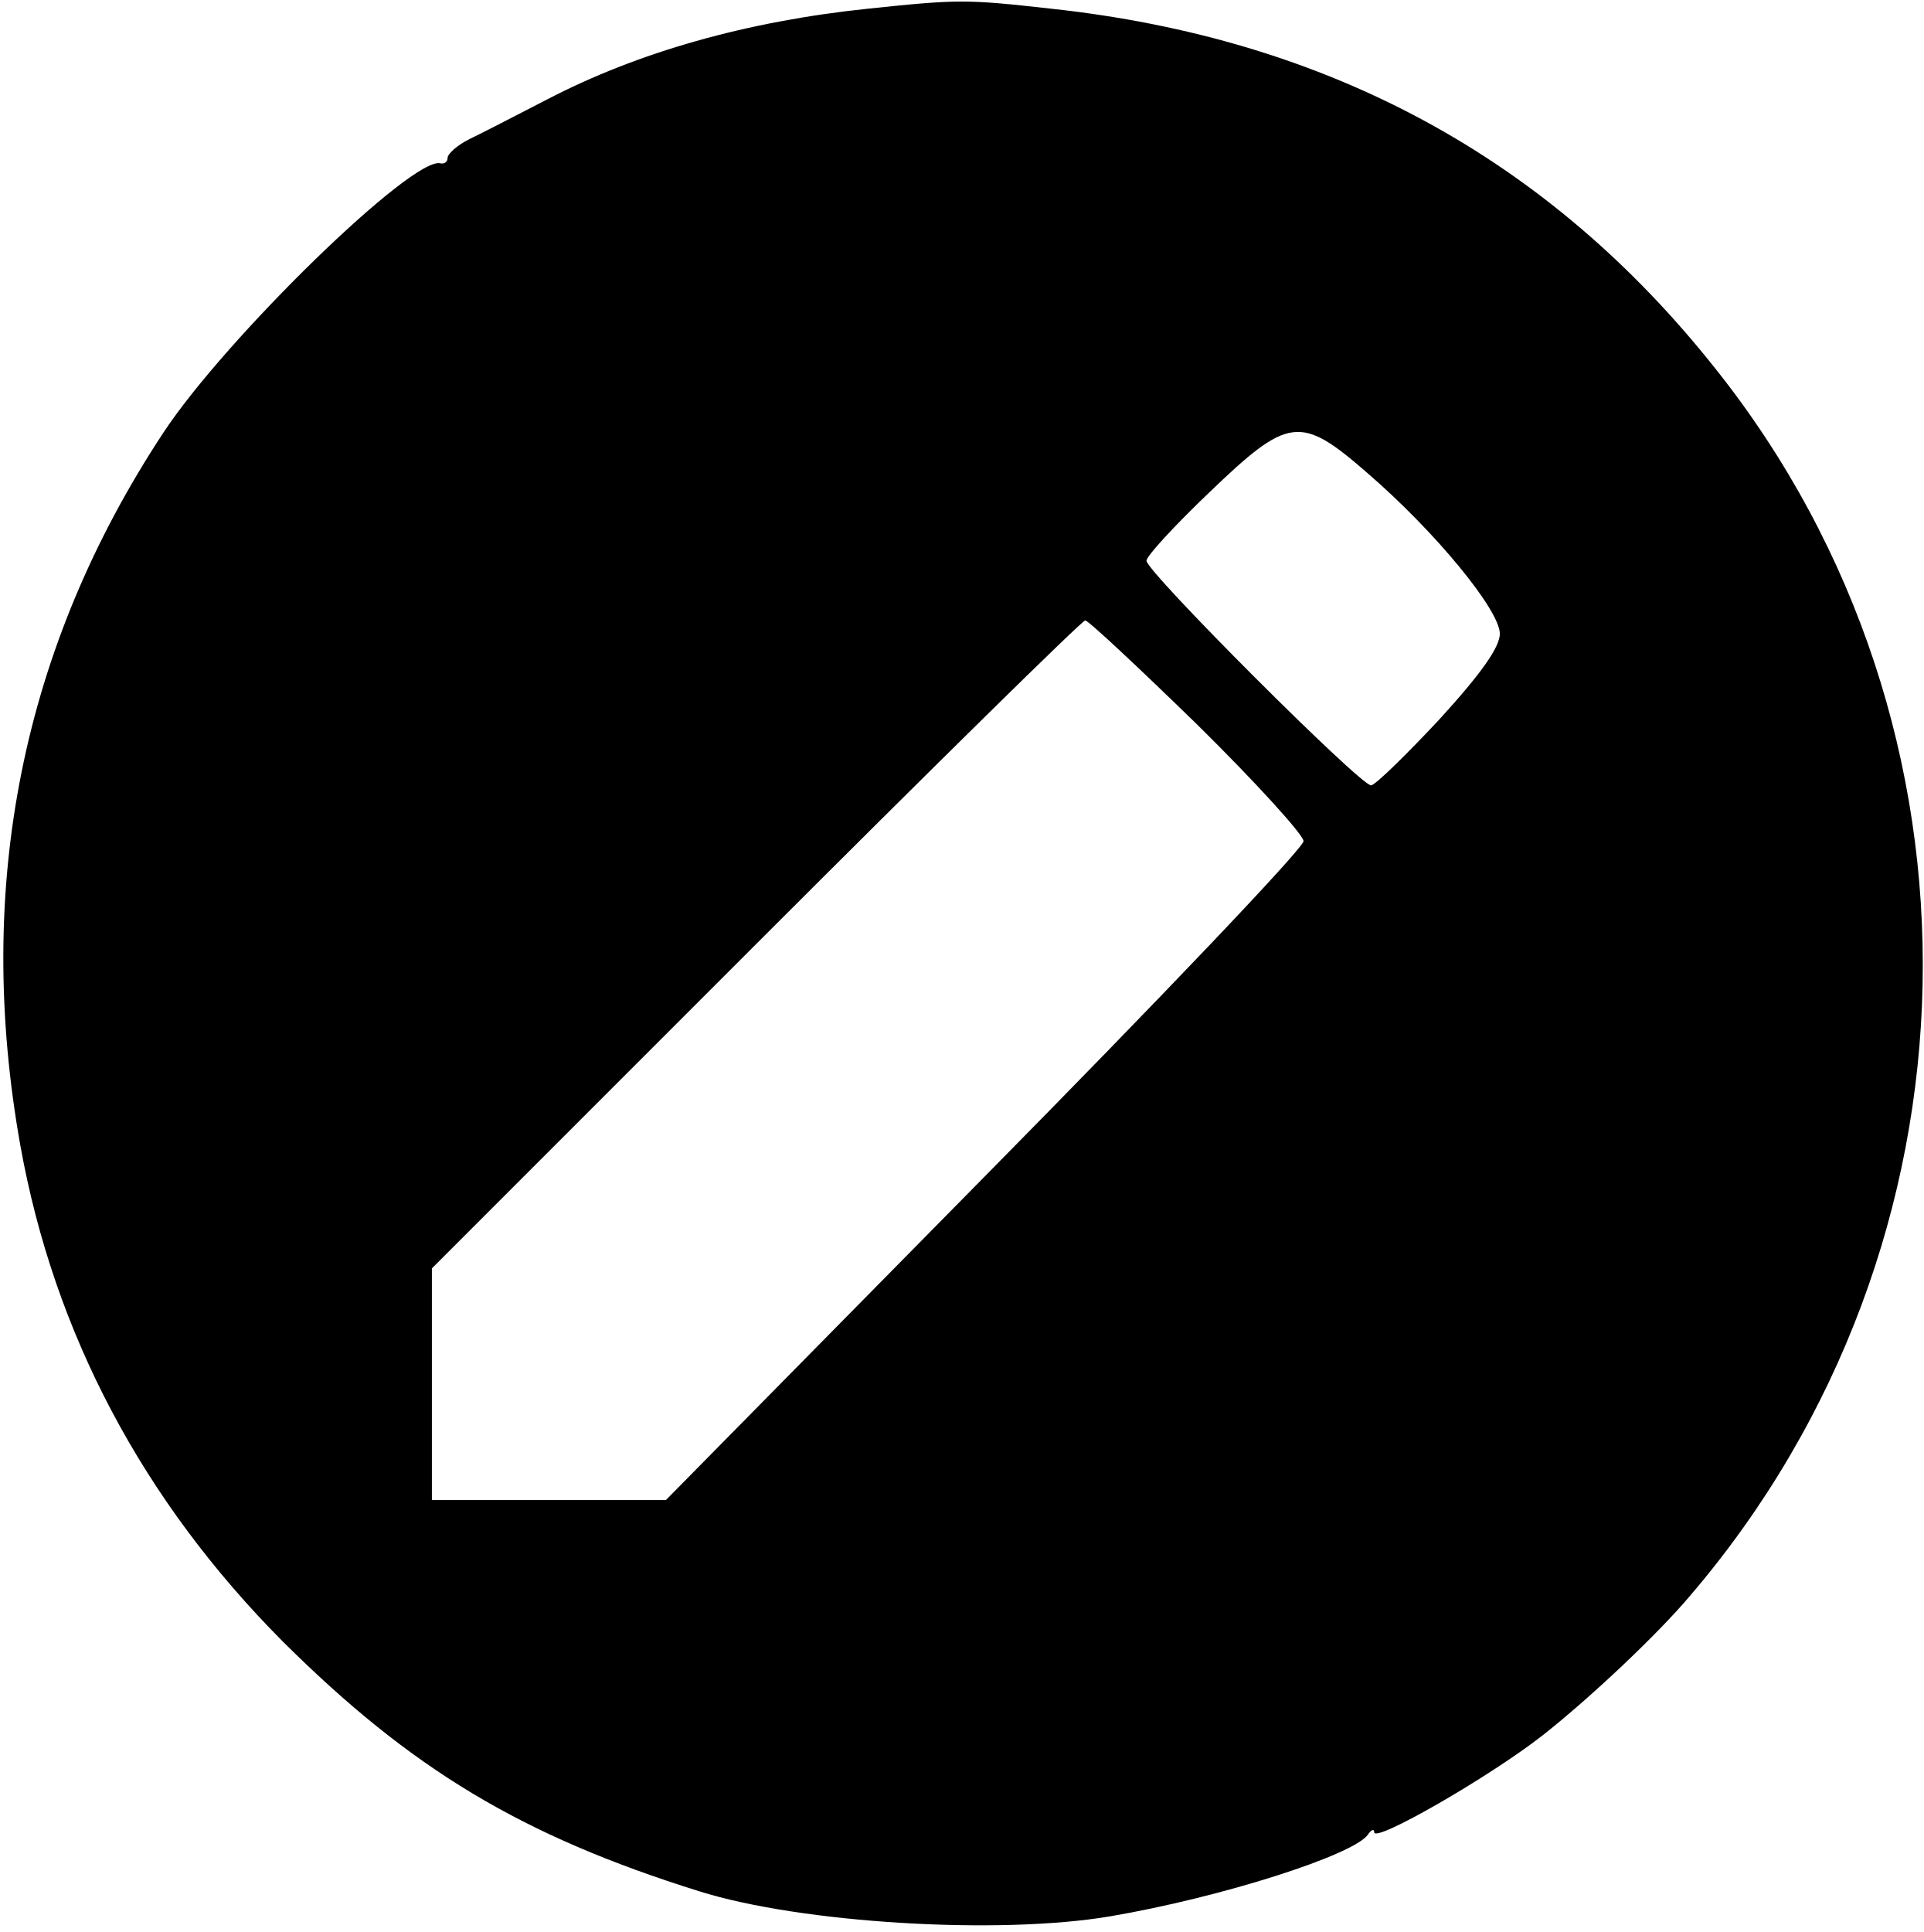
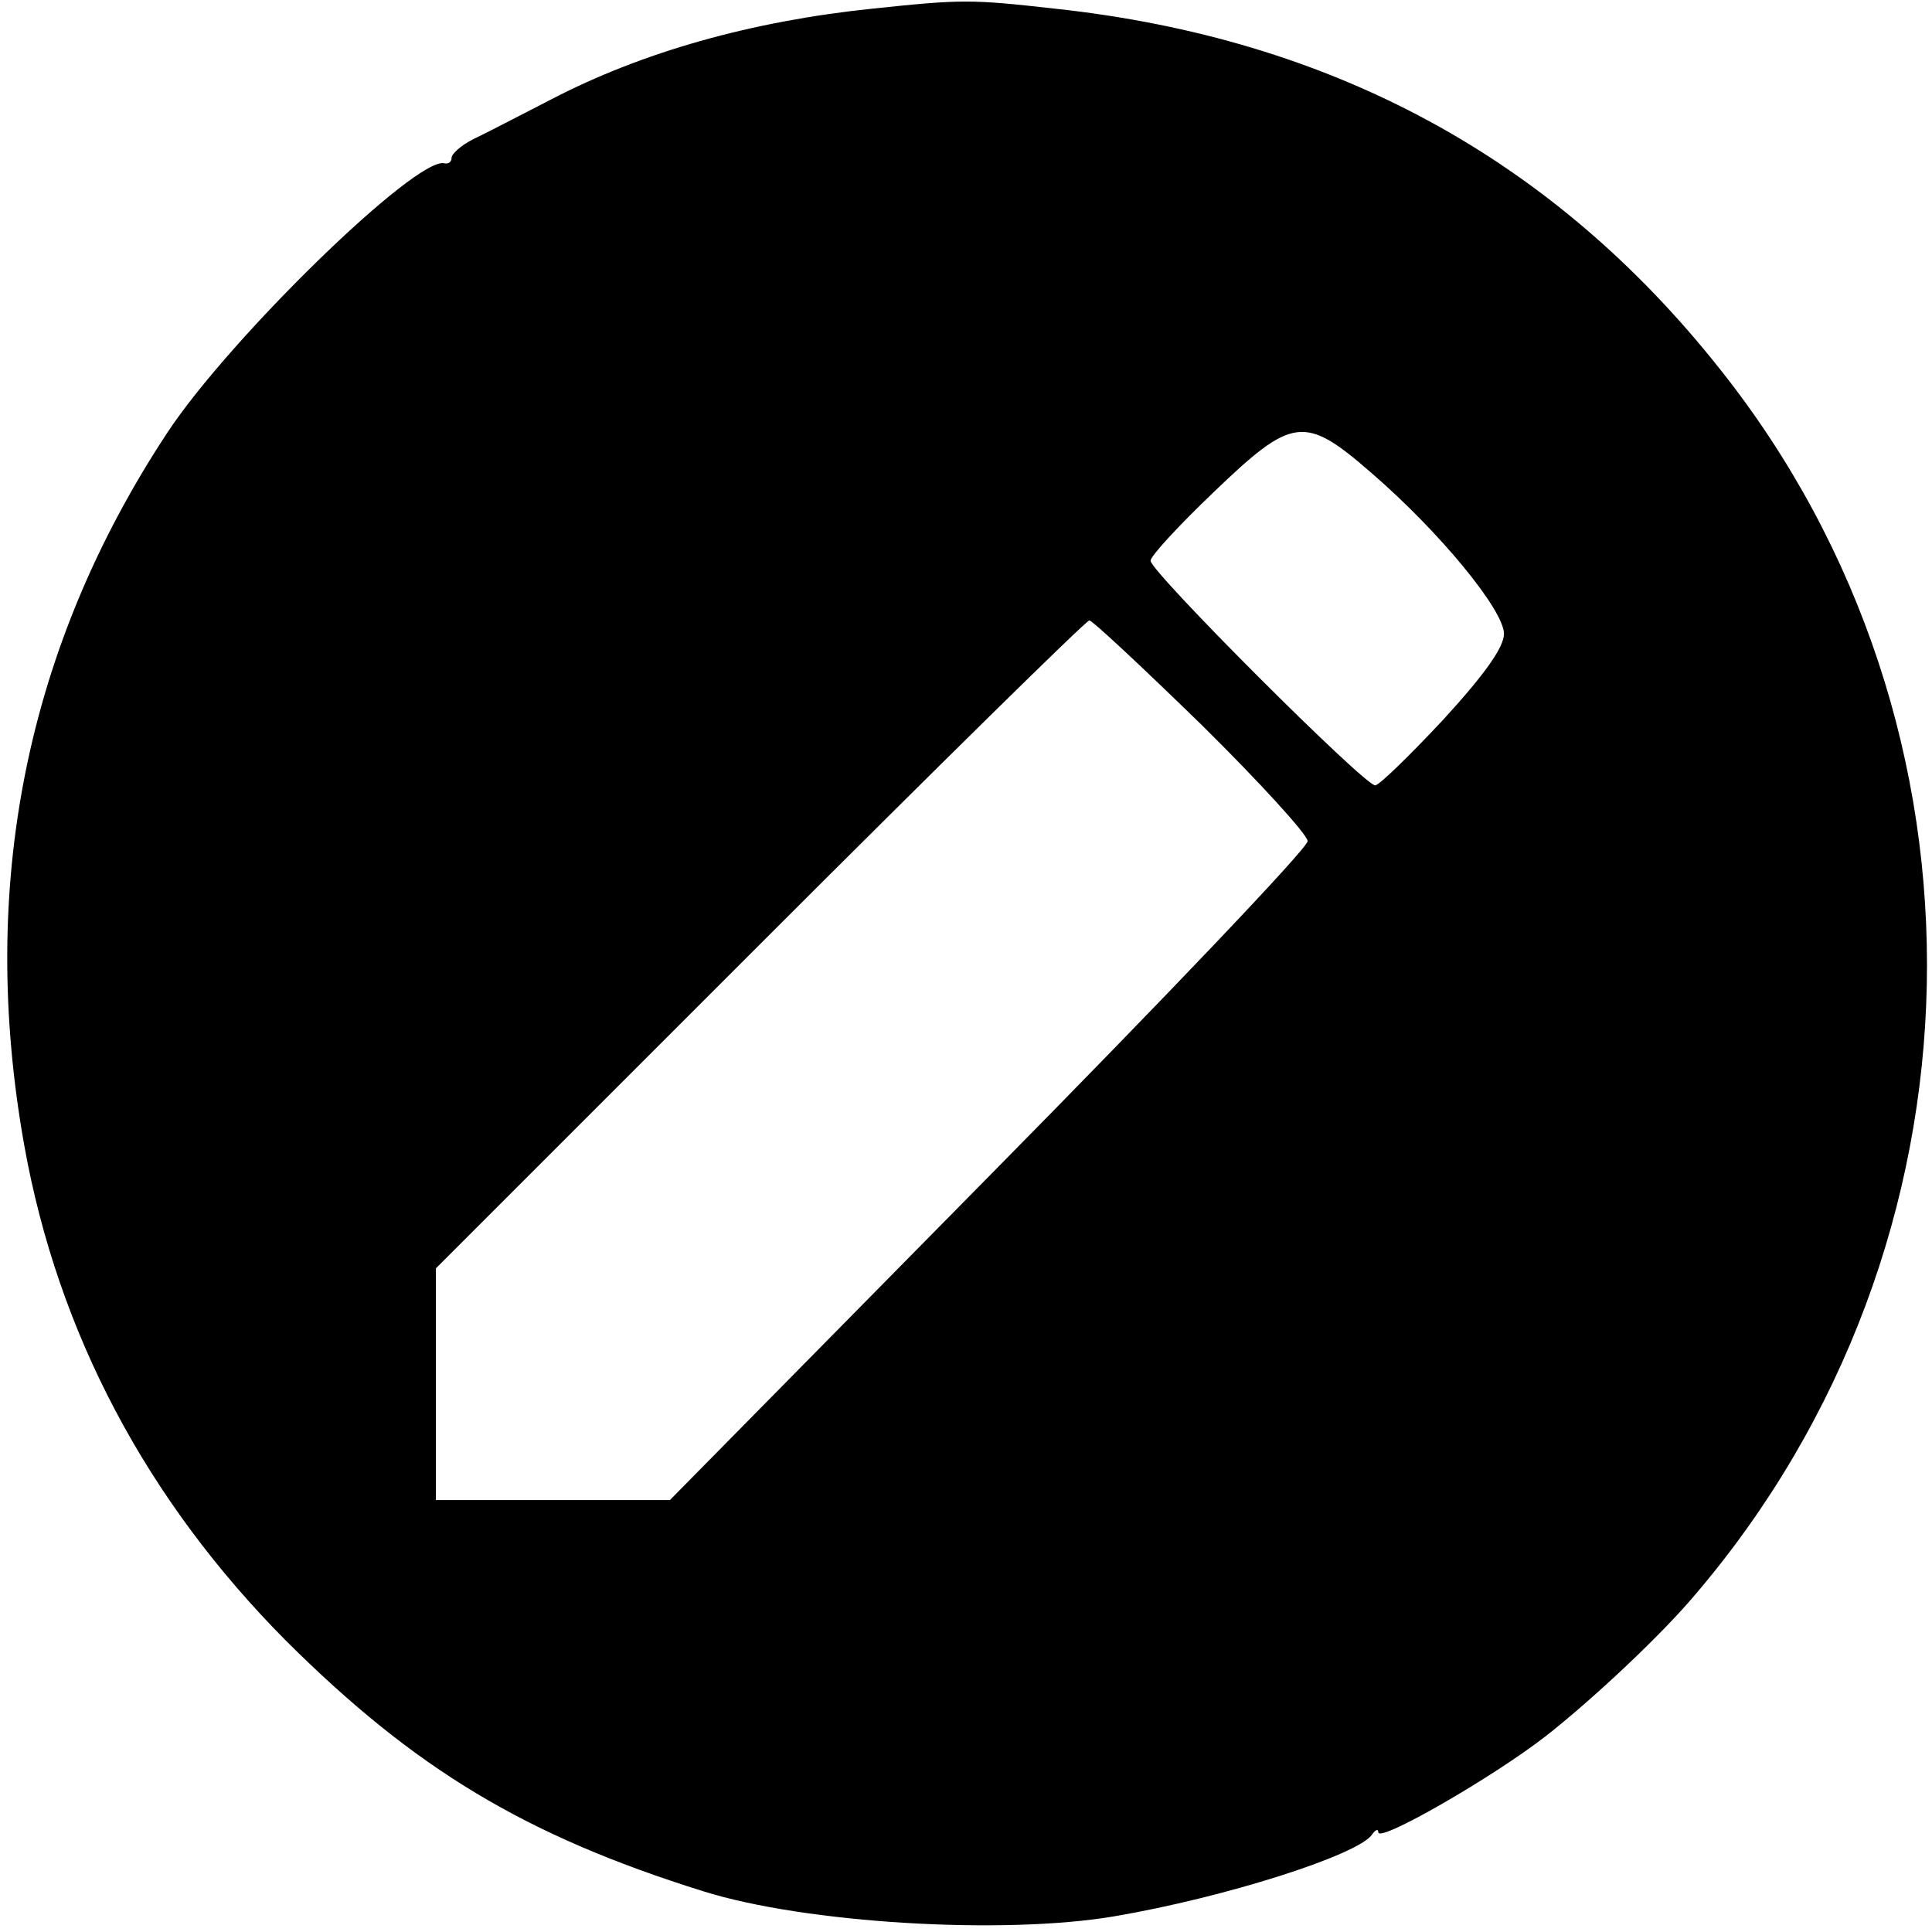
- <svg xmlns="http://www.w3.org/2000/svg" version="1.0" width="245pt" height="246pt" viewBox="0 0 245 246" preserveAspectRatio="xMidYMid meet">
+ <svg xmlns="http://www.w3.org/2000/svg" version="1.0" width="20pt" height="20pt" viewBox="0 0 245 246" preserveAspectRatio="xMidYMid meet">
  <g transform="translate(0,246) scale(0.1,-0.1)" fill="#000000" stroke="none">
    <path d="M1106 2449 c-154 -16 -293 -55 -410 -116 -39 -20 -83 -43 -98 -50 -16 -8 -28 -19 -28 -24 0 -5 -4 -8 -9 -7 -35 10 -274 -223 -353 -343 -180 -273 -241 -578 -182 -908 43 -239 156 -452 334 -631 163 -162 303 -247 530 -318 130 -41 383 -56 524 -32 141 24 310 78 328 104 4 6 8 8 8 3 0 -14 146 70 214 123 61 48 147 129 189 179 382 447 395 1105 32 1561 -213 269 -494 421 -847 459 -107 12 -118 12 -232 0z m635 -591 c87 -75 169 -175 169 -205 0 -17 -24 -51 -77 -109 -43 -46 -82 -84 -87 -84 -14 0 -286 272 -286 286 0 6 36 45 80 87 101 97 116 99 201 25z m-216 -321 c74 -73 135 -140 135 -148 0 -9 -183 -201 -406 -427 l-406 -412 -149 0 -149 0 0 147 0 148 412 412 c227 227 416 413 420 413 4 0 68 -60 143 -133z" />
  </g>
</svg>
